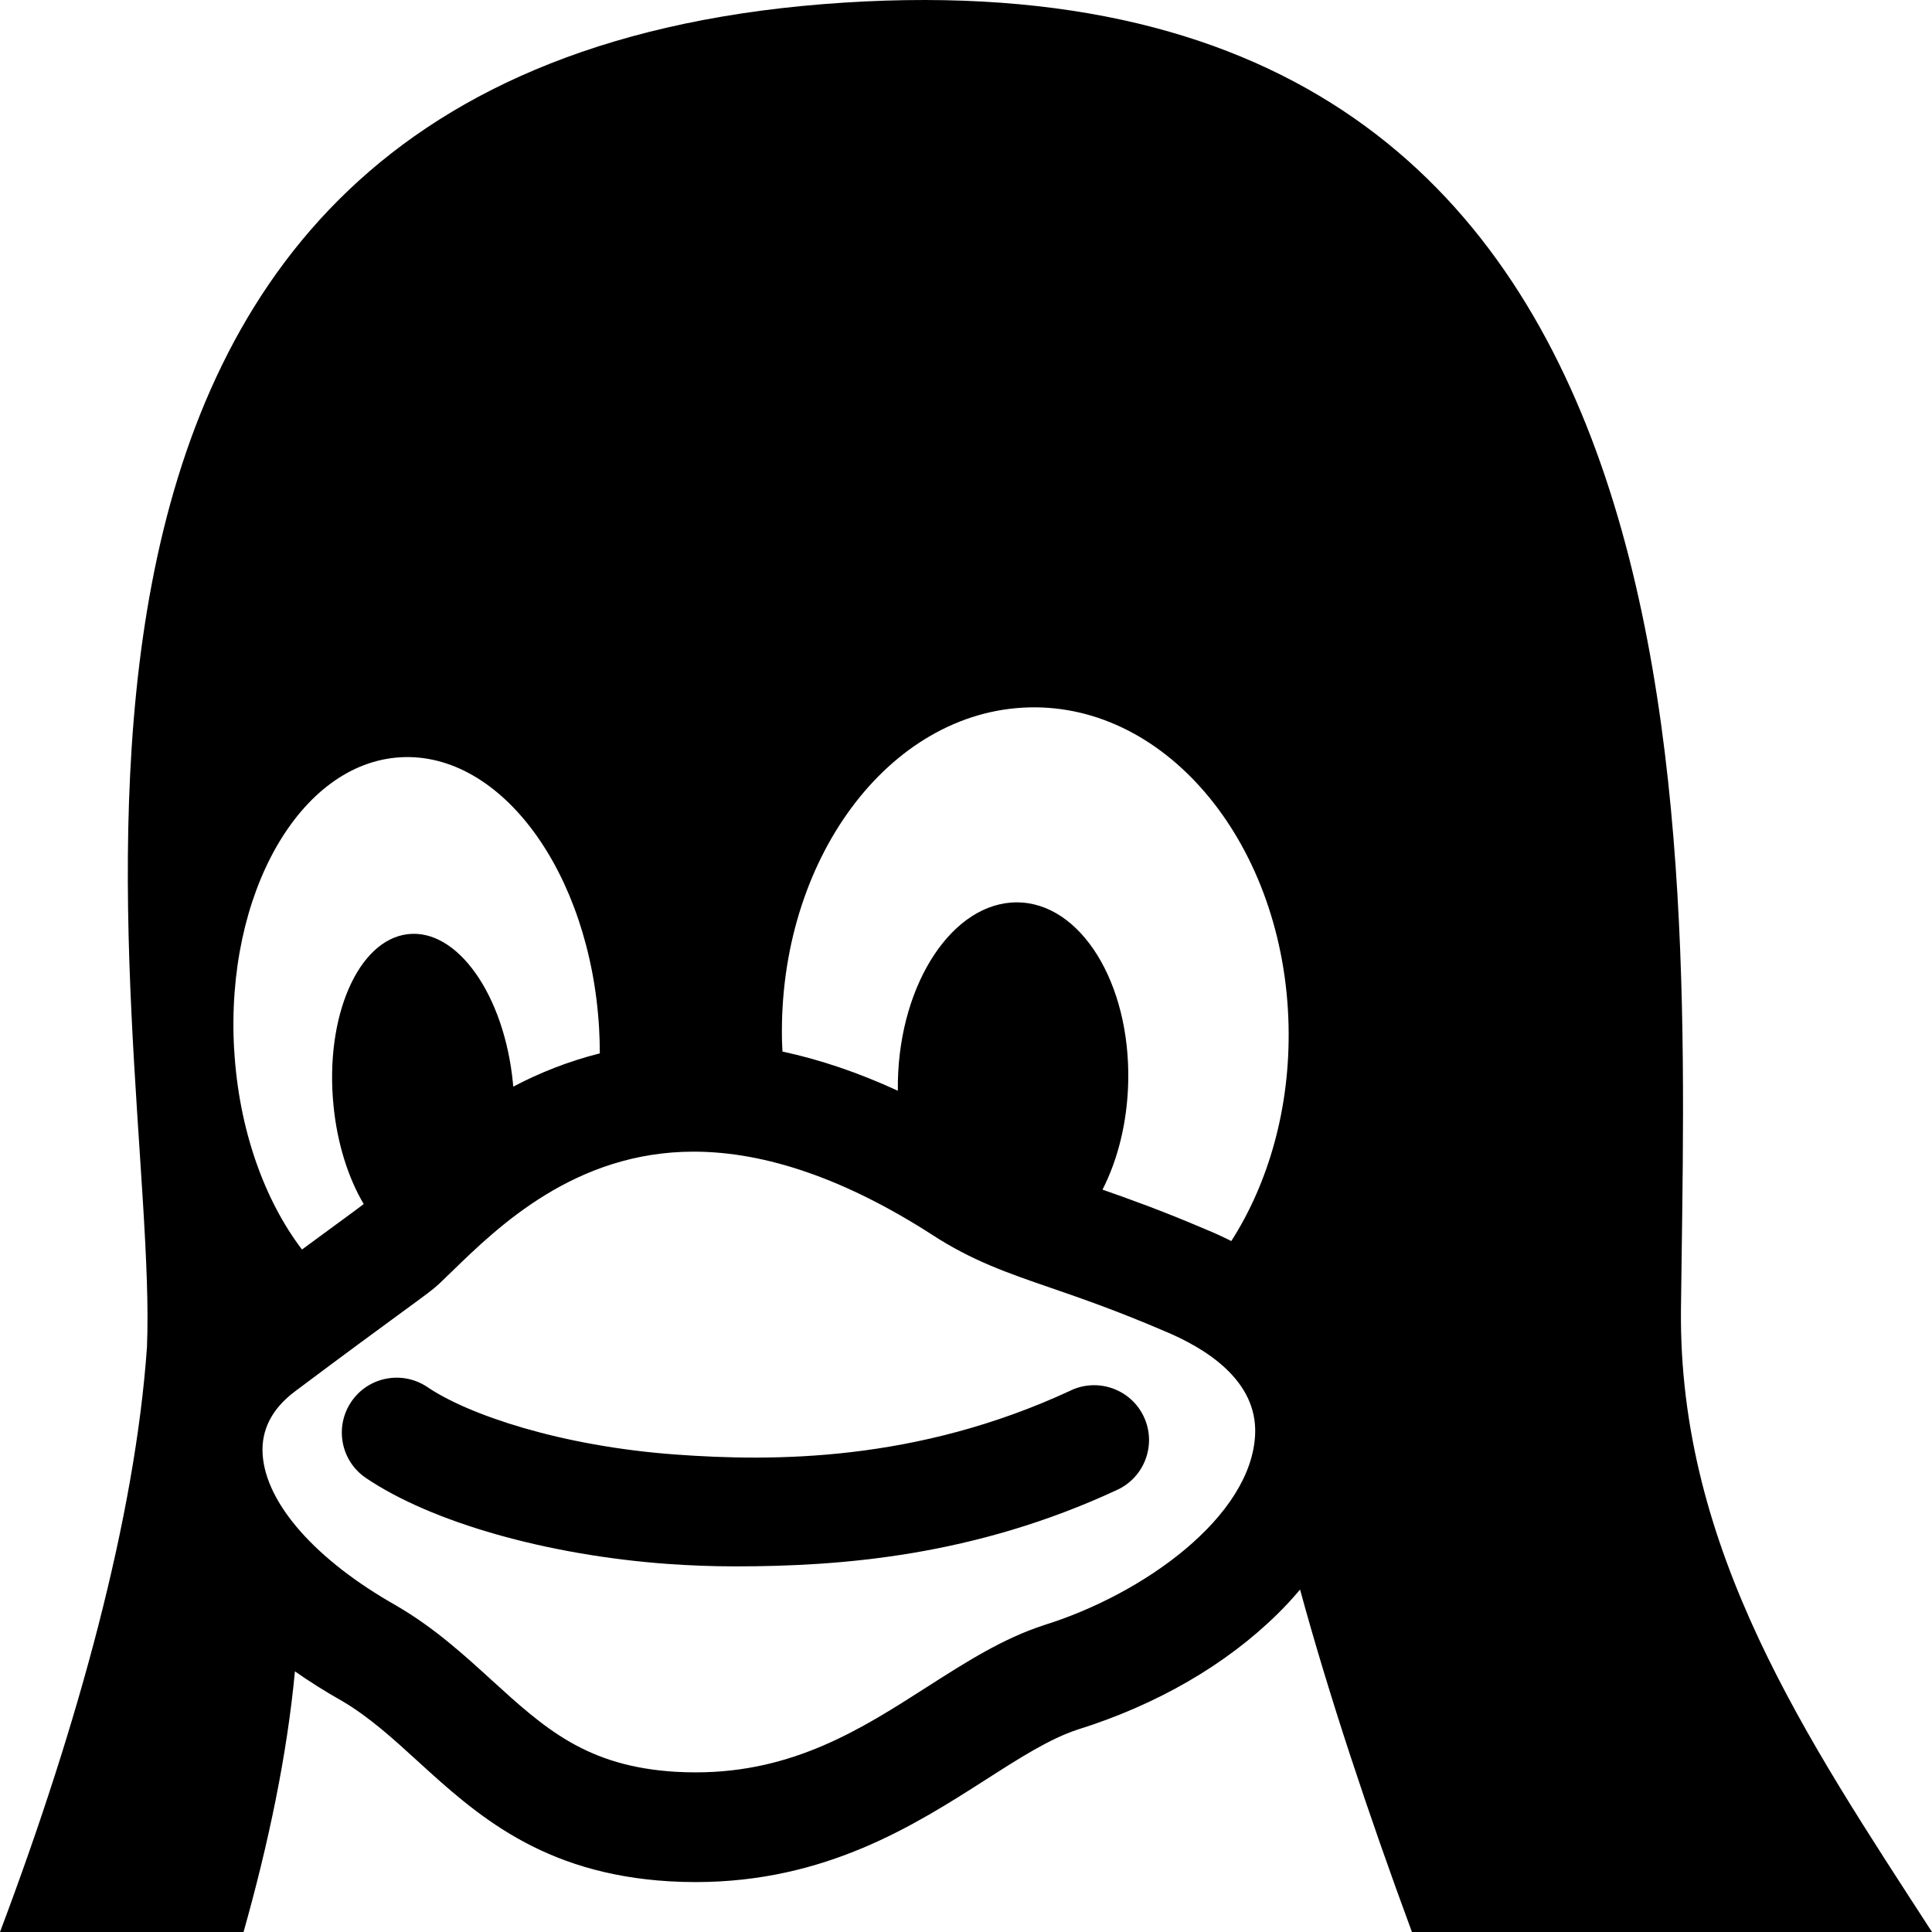
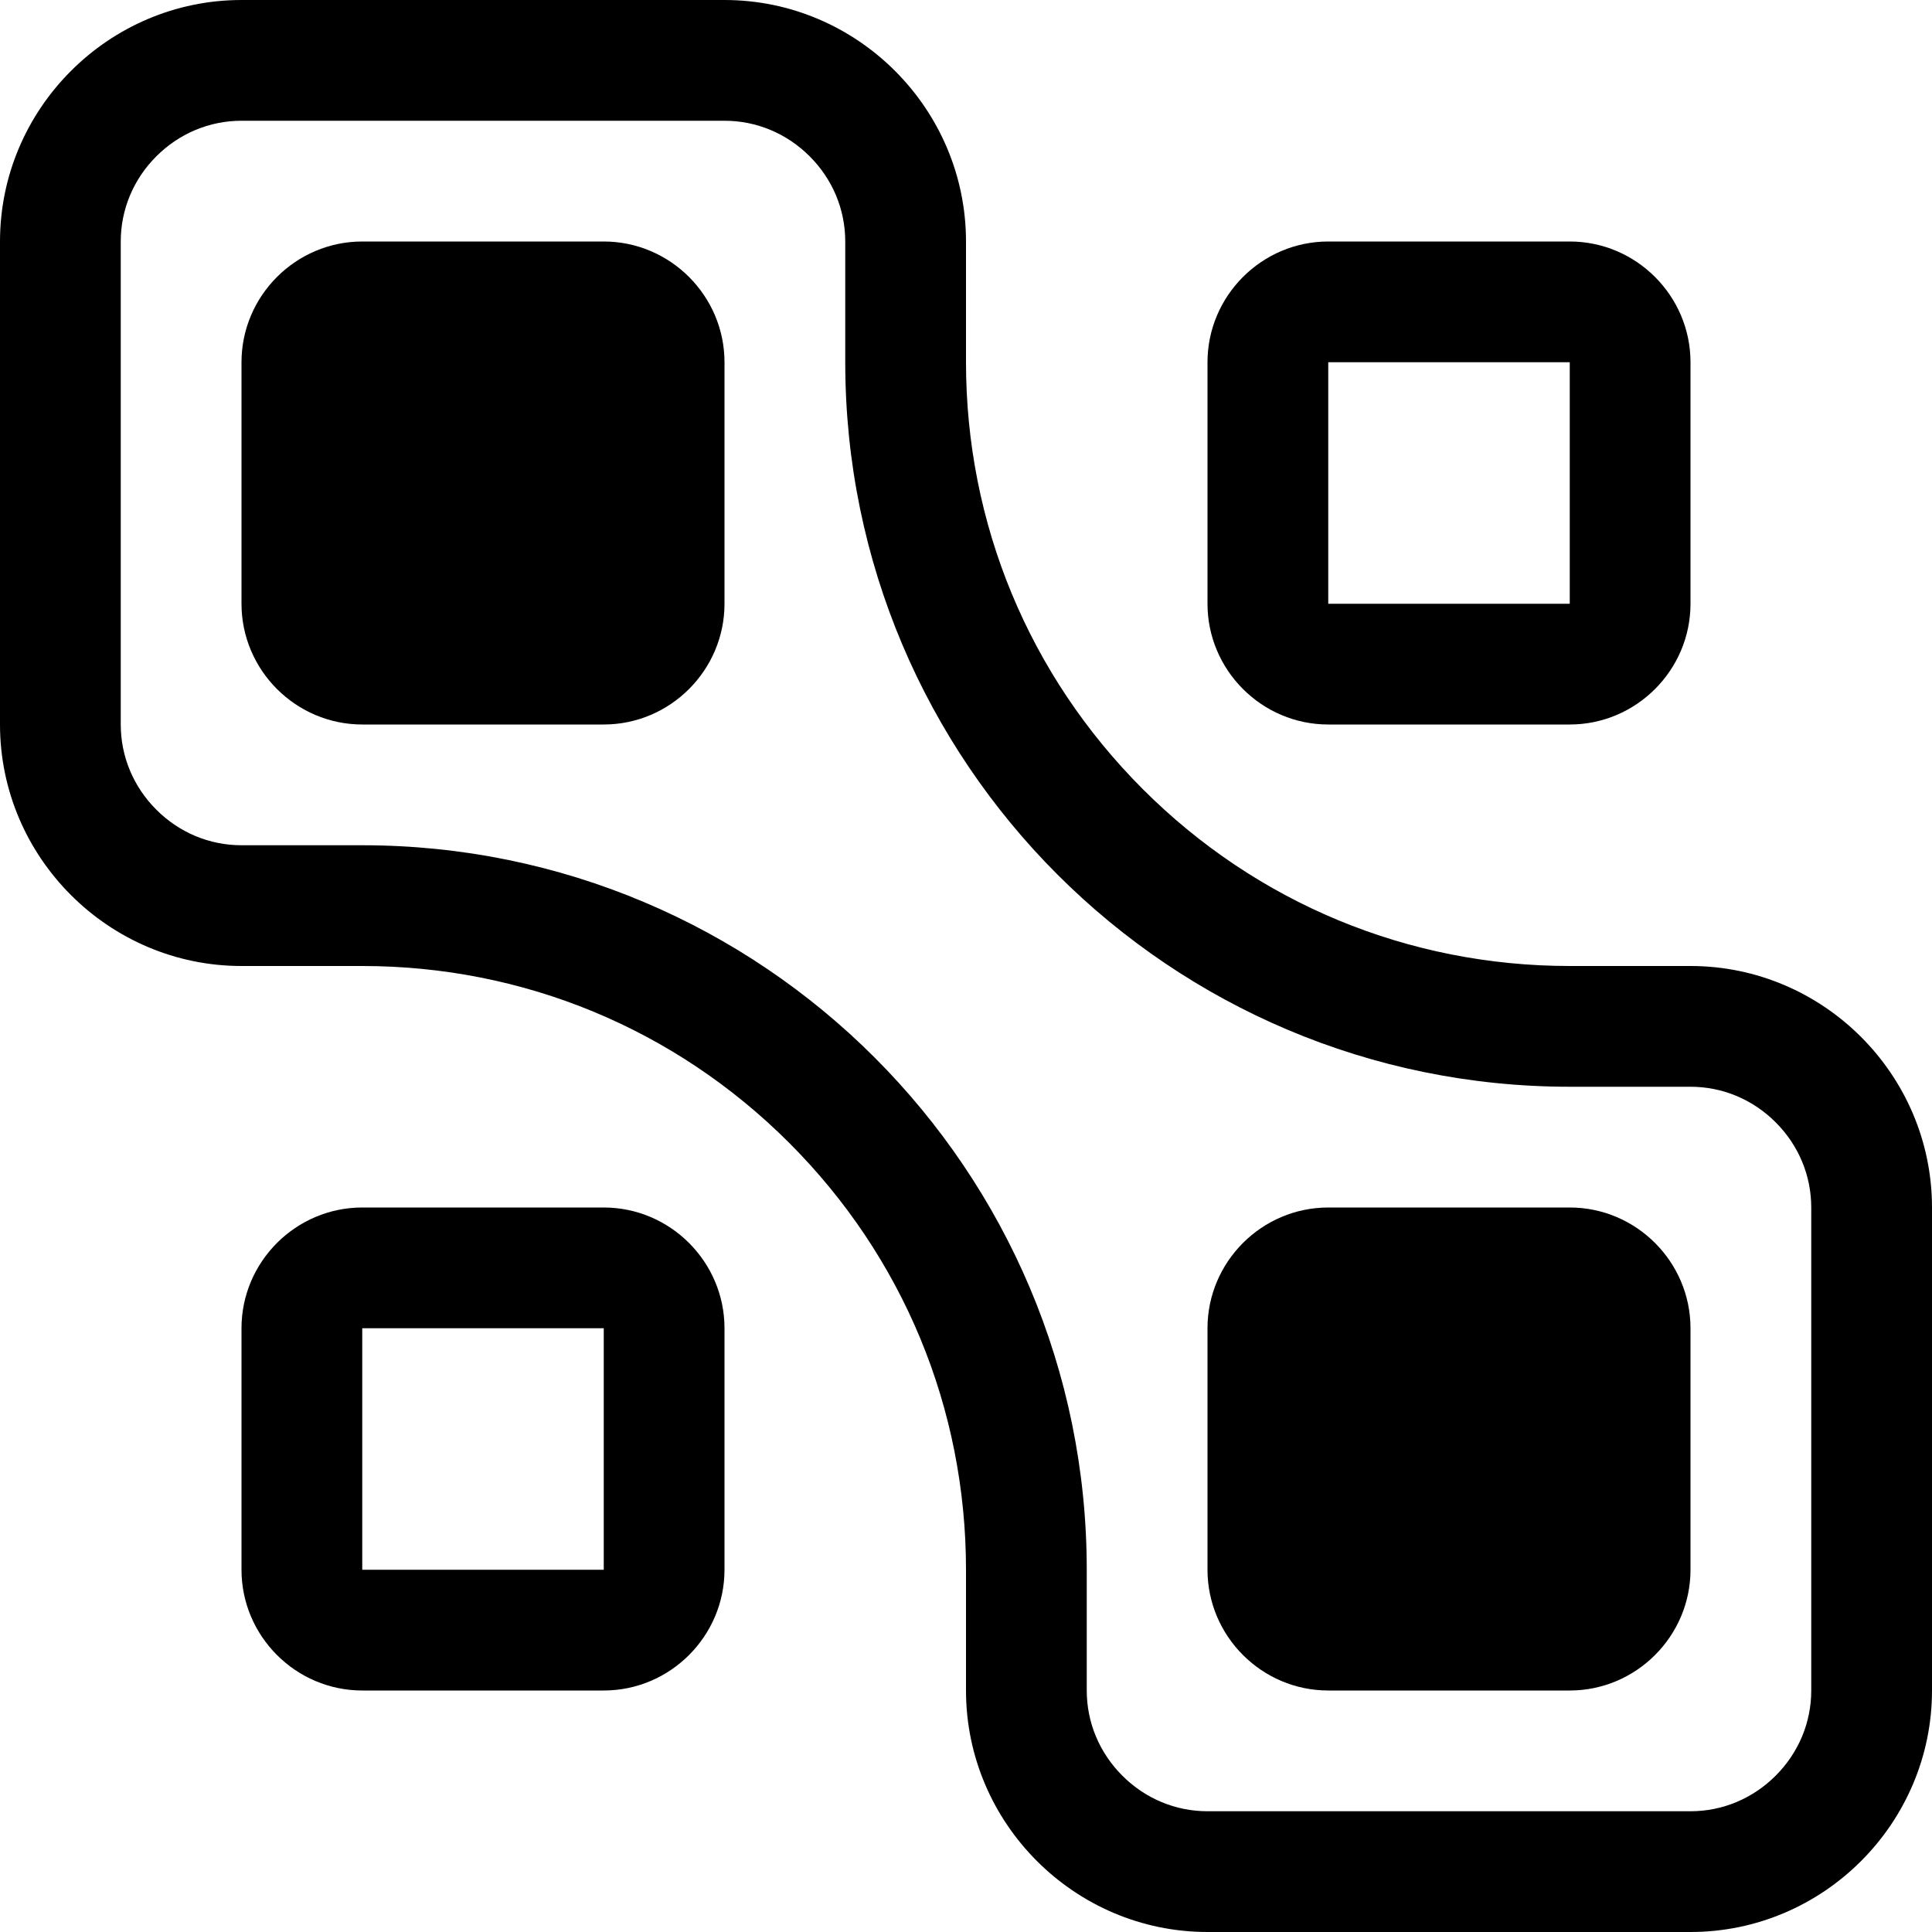
- <svg xmlns="http://www.w3.org/2000/svg" version="1.1" width="32" height="32" viewBox="0 0 32 32">
-   <path d="M17.739 23.029c-2.561 1.191-4.942 1.179-6.542 1.063-1.908-0.138-3.442-0.66-4.117-1.117-0.416-0.281-0.981-0.173-1.262 0.243s-0.173 0.981 0.243 1.262c1.084 0.734 3.002 1.28 5.005 1.424 0.34 0.024 0.712 0.040 1.114 0.040 1.743 0 3.957-0.166 6.326-1.268 0.455-0.212 0.652-0.752 0.441-1.207s-0.752-0.652-1.208-0.441zM27.842 21.682c0.087-7.896 0.899-22.819-14.218-21.613-14.925 1.201-10.968 16.968-11.19 22.248-0.197 2.793-1.124 6.208-2.434 9.683h4.034c0.415-1.473 0.72-2.929 0.851-4.317 0.243 0.17 0.503 0.334 0.781 0.491 0.452 0.266 0.84 0.62 1.251 0.995 0.961 0.876 2.050 1.868 4.179 1.992 0.143 0.008 0.287 0.012 0.427 0.012 2.153 0 3.625-0.942 4.809-1.699 0.567-0.363 1.057-0.676 1.518-0.827 1.31-0.41 2.454-1.072 3.309-1.914 0.134-0.131 0.258-0.267 0.374-0.405 0.476 1.746 1.129 3.711 1.853 5.672h8.614c-2.068-3.195-4.201-6.324-4.158-10.318zM3.878 17.386c0-0 0-0.001-0-0.001-0.148-2.577 1.085-4.745 2.754-4.842s3.142 1.913 3.291 4.49c0 0 0 0.001 0 0.001 0.008 0.139 0.011 0.276 0.012 0.413-0.529 0.133-1.006 0.326-1.434 0.551-0.002-0.019-0.003-0.038-0.005-0.057 0-0 0-0.001 0-0.001-0.143-1.463-0.924-2.567-1.745-2.467s-1.371 1.367-1.228 2.83c0 0 0 0.001 0 0.001 0.062 0.638 0.246 1.207 0.501 1.639-0.064 0.050-0.243 0.182-0.45 0.333-0.155 0.114-0.344 0.252-0.572 0.42-0.621-0.815-1.047-1.987-1.123-3.309zM20.789 23.756c-0.059 1.362-1.841 2.643-3.487 3.158l-0.009 0.003c-0.684 0.222-1.295 0.613-1.941 1.026-1.085 0.695-2.208 1.413-3.829 1.413-0.106 0-0.215-0.003-0.323-0.009-1.485-0.087-2.179-0.72-3.059-1.521-0.464-0.423-0.943-0.86-1.562-1.223l-0.013-0.008c-1.335-0.753-2.163-1.69-2.216-2.506-0.026-0.406 0.154-0.757 0.537-1.044 0.832-0.624 1.39-1.032 1.759-1.302 0.41-0.3 0.533-0.39 0.625-0.477 0.066-0.062 0.136-0.131 0.213-0.205 0.764-0.743 2.043-1.986 4.005-1.986 1.2 0 2.528 0.462 3.943 1.372 0.666 0.434 1.246 0.634 1.981 0.887 0.505 0.174 1.077 0.372 1.843 0.7l0.012 0.005c0.715 0.294 1.559 0.83 1.521 1.717zM20.395 20.556c-0.137-0.069-0.28-0.135-0.43-0.196-0.691-0.296-1.245-0.496-1.704-0.656 0.254-0.497 0.411-1.116 0.426-1.789 0-0 0-0.001 0-0.001 0.035-1.637-0.79-2.966-1.844-2.968s-1.936 1.322-1.971 2.959c0 0 0 0.001 0 0.001-0.001 0.054-0.001 0.107-0.001 0.16-0.649-0.299-1.287-0.515-1.911-0.649-0.003-0.061-0.006-0.123-0.008-0.185 0-0 0-0.001 0-0.002-0.061-2.982 1.769-5.45 4.086-5.513s4.245 2.303 4.305 5.285c0 0.001 0 0.001 0 0.002 0.027 1.348-0.333 2.59-0.949 3.552z" />
+ <svg xmlns="http://www.w3.org/2000/svg" version="1.1" width="512" height="512" viewBox="0 0 512 512">
+   <g id="icomoon-ignore">
+ </g>
+   <path d="M160 64h-64c-17.6 0-32 14.4-32 32v64c0 17.6 14.4 32 32 32h64c17.6 0 32-14.4 32-32v-64c0-17.6-14.4-32-32-32z" />
+   <path d="M352 192h64c17.6 0 32-14.4 32-32v-64c0-17.6-14.4-32-32-32h-64c-17.6 0-32 14.4-32 32v64c0 17.6 14.4 32 32 32zM352 96h64v64h-64v-64z" />
+   <path d="M160 320h-64c-17.6 0-32 14.4-32 32v64c0 17.6 14.4 32 32 32h64c17.6 0 32-14.4 32-32v-64c0-17.6-14.4-32-32-32zM160 416h-64v-64h64v64z" />
+   <path d="M416 320h-64c-17.6 0-32 14.4-32 32v64c0 17.6 14.4 32 32 32h64c17.6 0 32-14.4 32-32v-64c0-17.6-14.4-32-32-32z" />
+   <path d="M448 256h-32c-42.738 0-82.917-16.643-113.137-46.862-30.22-30.221-46.863-70.401-46.863-113.138v-32c0-35.2-28.8-64-64-64h-128c-35.2 0-64 28.8-64 64v128c0 35.2 28.8 64 64 64h32c42.738 0 82.917 16.643 113.137 46.862 30.22 30.221 46.863 70.401 46.863 113.138v32c0 35.2 28.8 64 64 64h128c35.2 0 64-28.8 64-64v-128c0-35.2-28.8-64-64-64zM480 448c0 8.477-3.348 16.493-9.428 22.572s-14.095 9.428-22.572 9.428h-128c-8.477 0-16.493-3.348-22.572-9.428s-9.428-14.095-9.428-22.572v-32c0-106.039-85.961-192-192-192h-32c-8.477 0-16.493-3.348-22.573-9.427-6.079-6.080-9.427-14.096-9.427-22.573v-128c0-8.477 3.348-16.493 9.427-22.573 6.080-6.079 14.096-9.427 22.573-9.427h128c8.477 0 16.493 3.348 22.573 9.427 6.079 6.080 9.427 14.096 9.427 22.573v32c0 106.039 85.961 192 192 192h32c8.477 0 16.493 3.348 22.572 9.428s9.428 14.095 9.428 22.572v128z" />
</svg>
